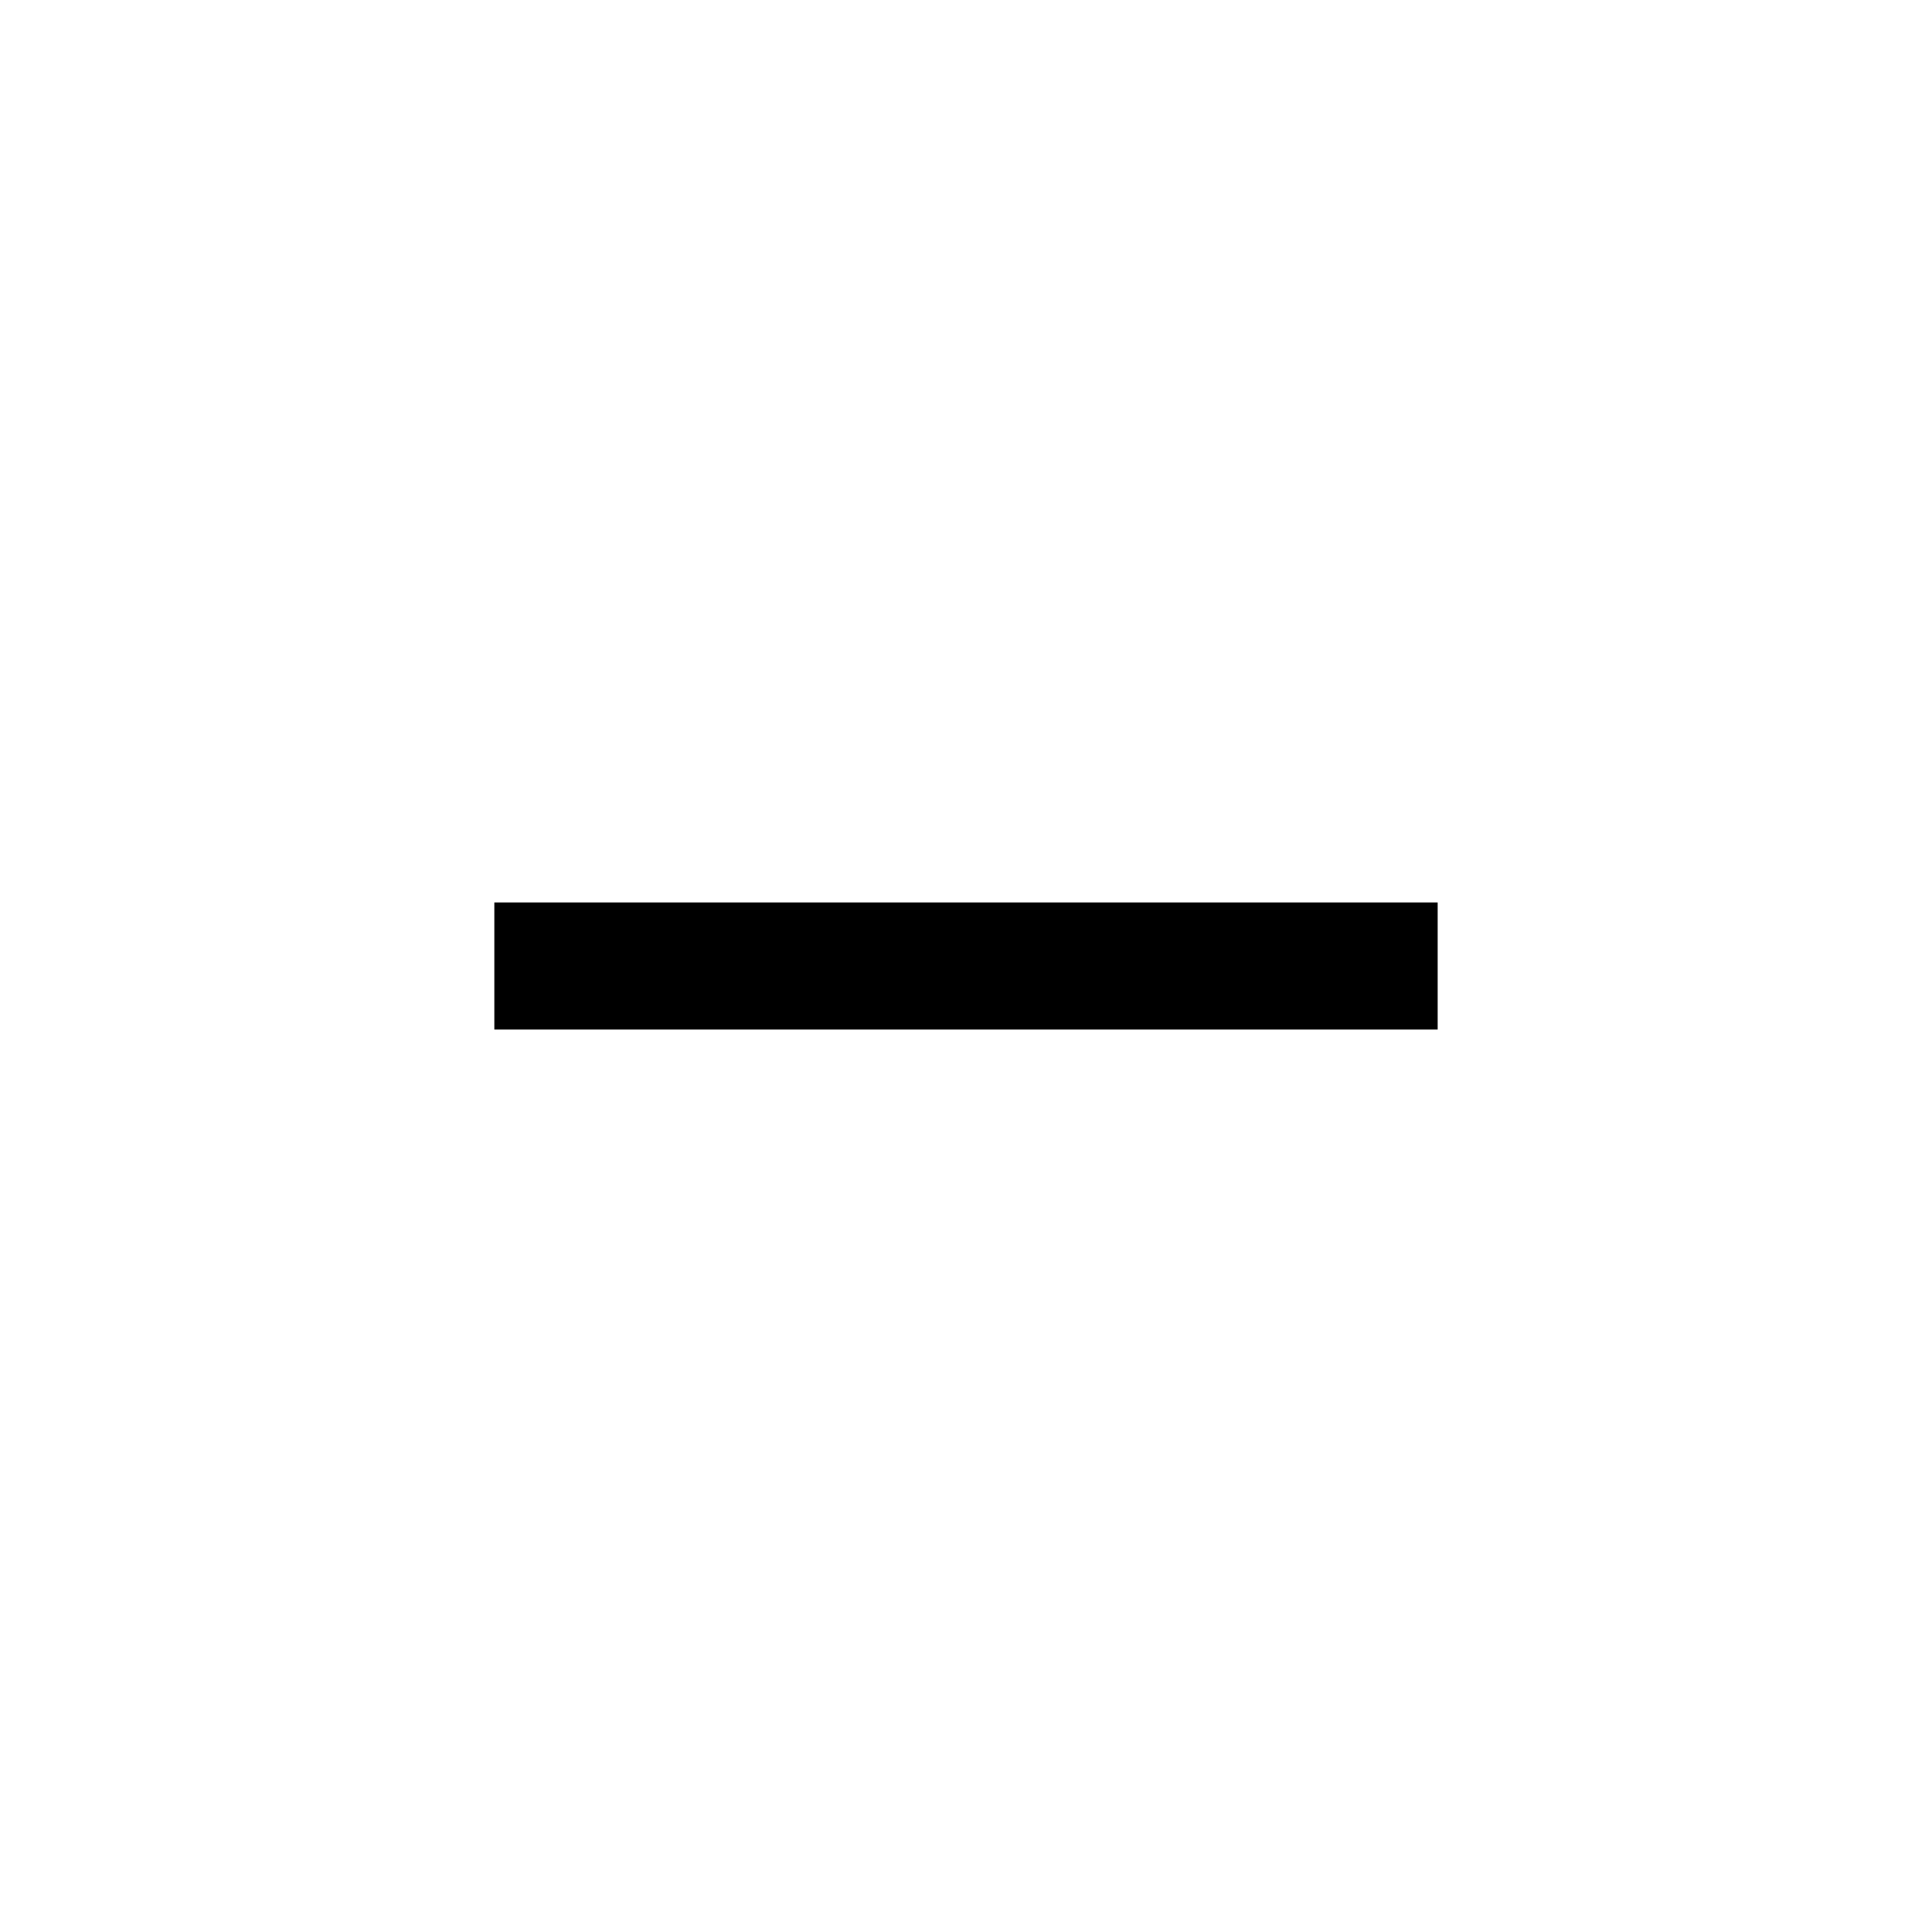
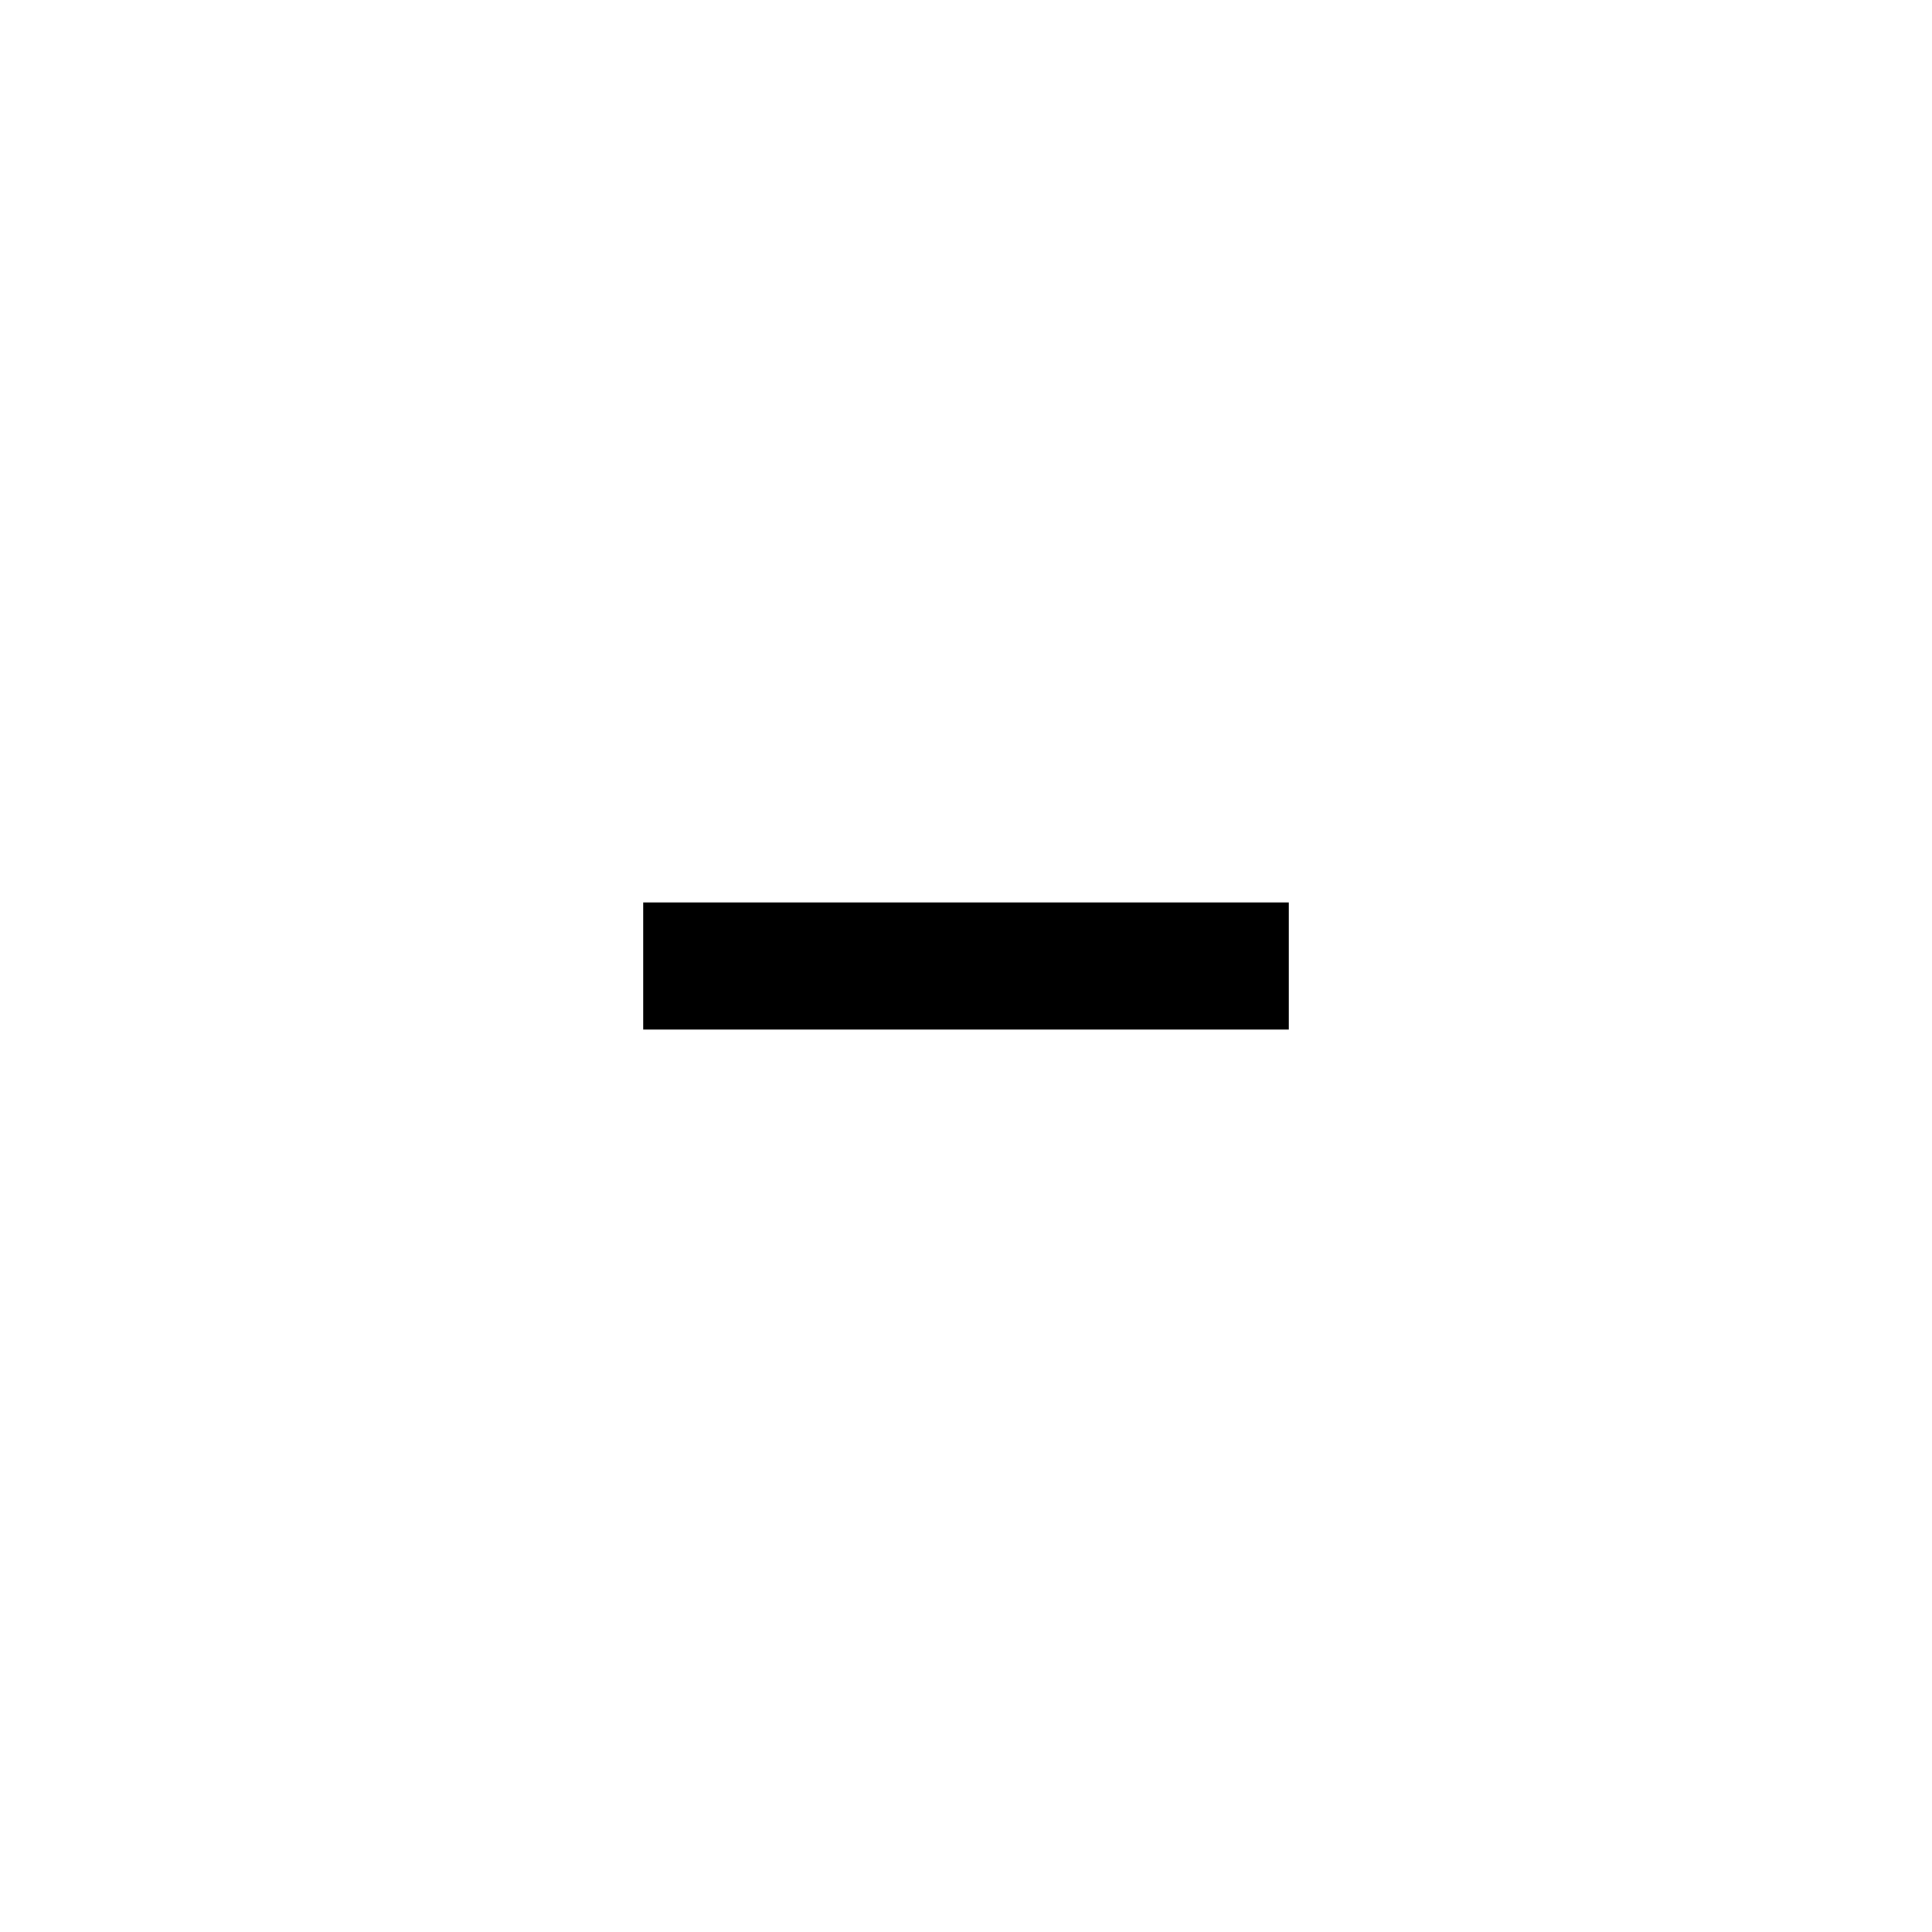
<svg xmlns="http://www.w3.org/2000/svg" version="1.1" id="Layer_1" x="0px" y="0px" viewBox="0 0 1024 1024" enable-background="new 0 0 1024 1024" xml:space="preserve">
  <g>
-     <path d="M762,478.3v67.4H262v-67.4H762z" />
+     <path d="M683.1,478.3v67.4H340.9v-67.4H683.1z" />
  </g>
</svg>
